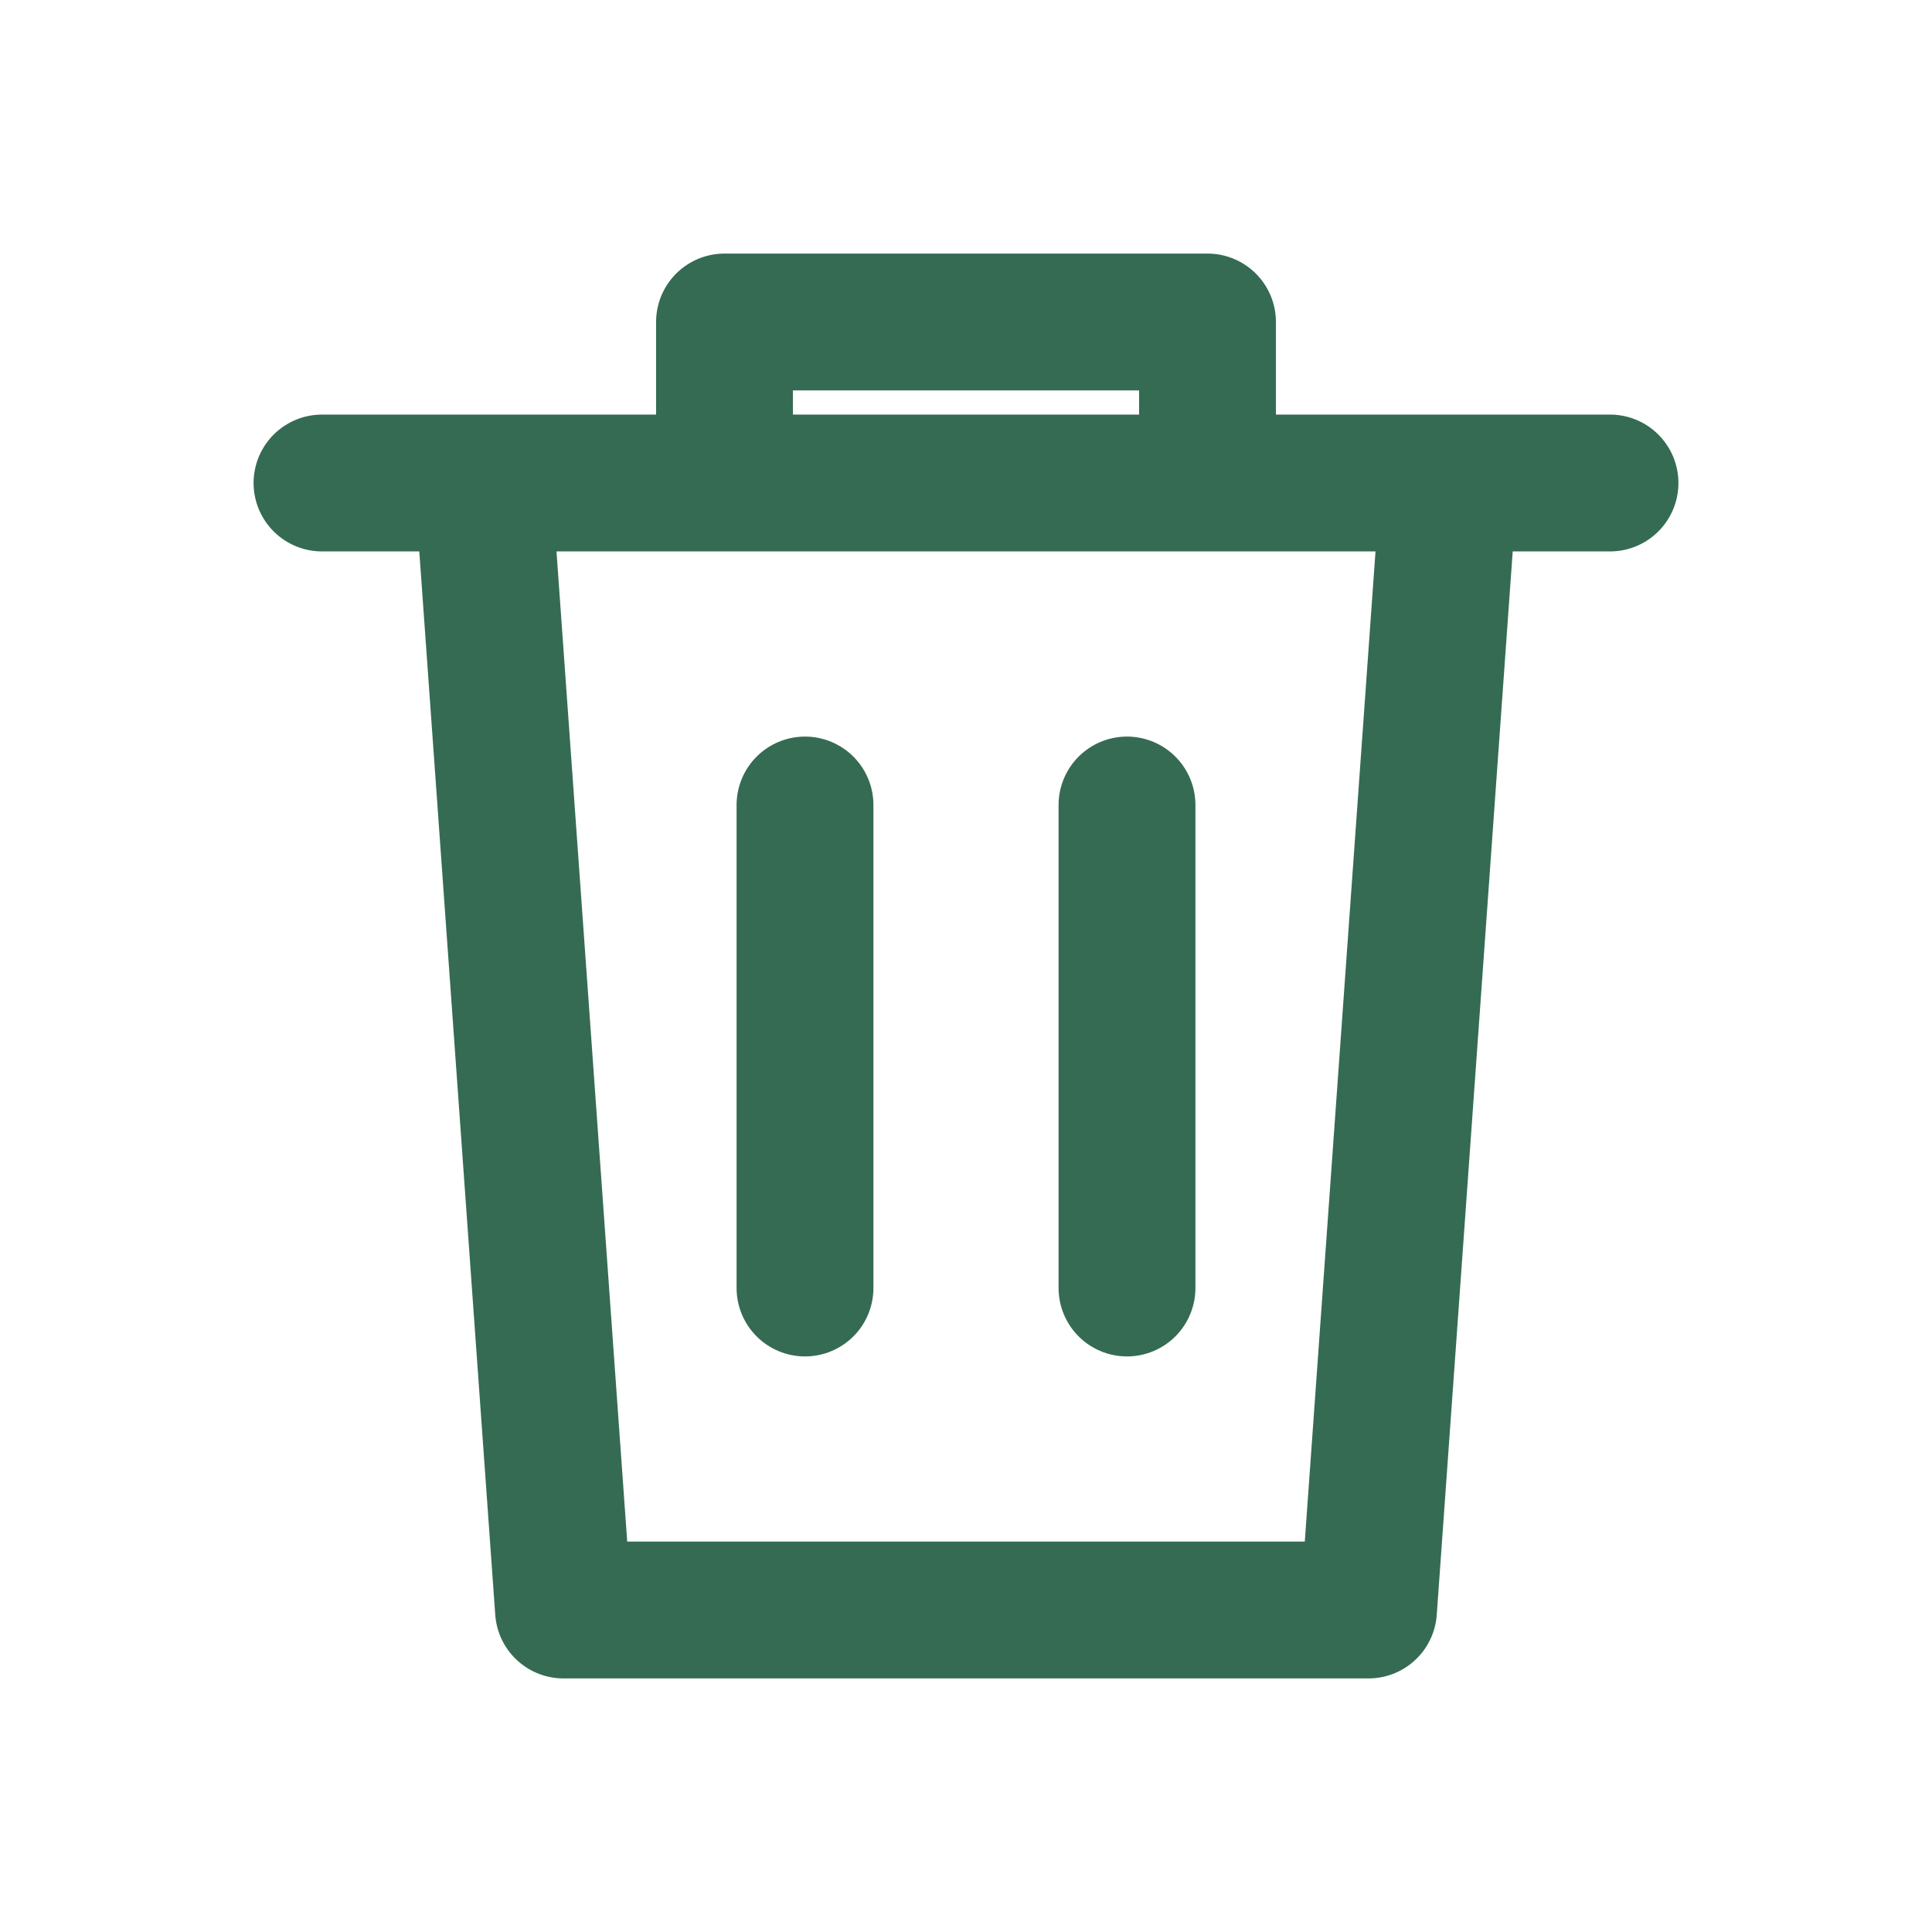
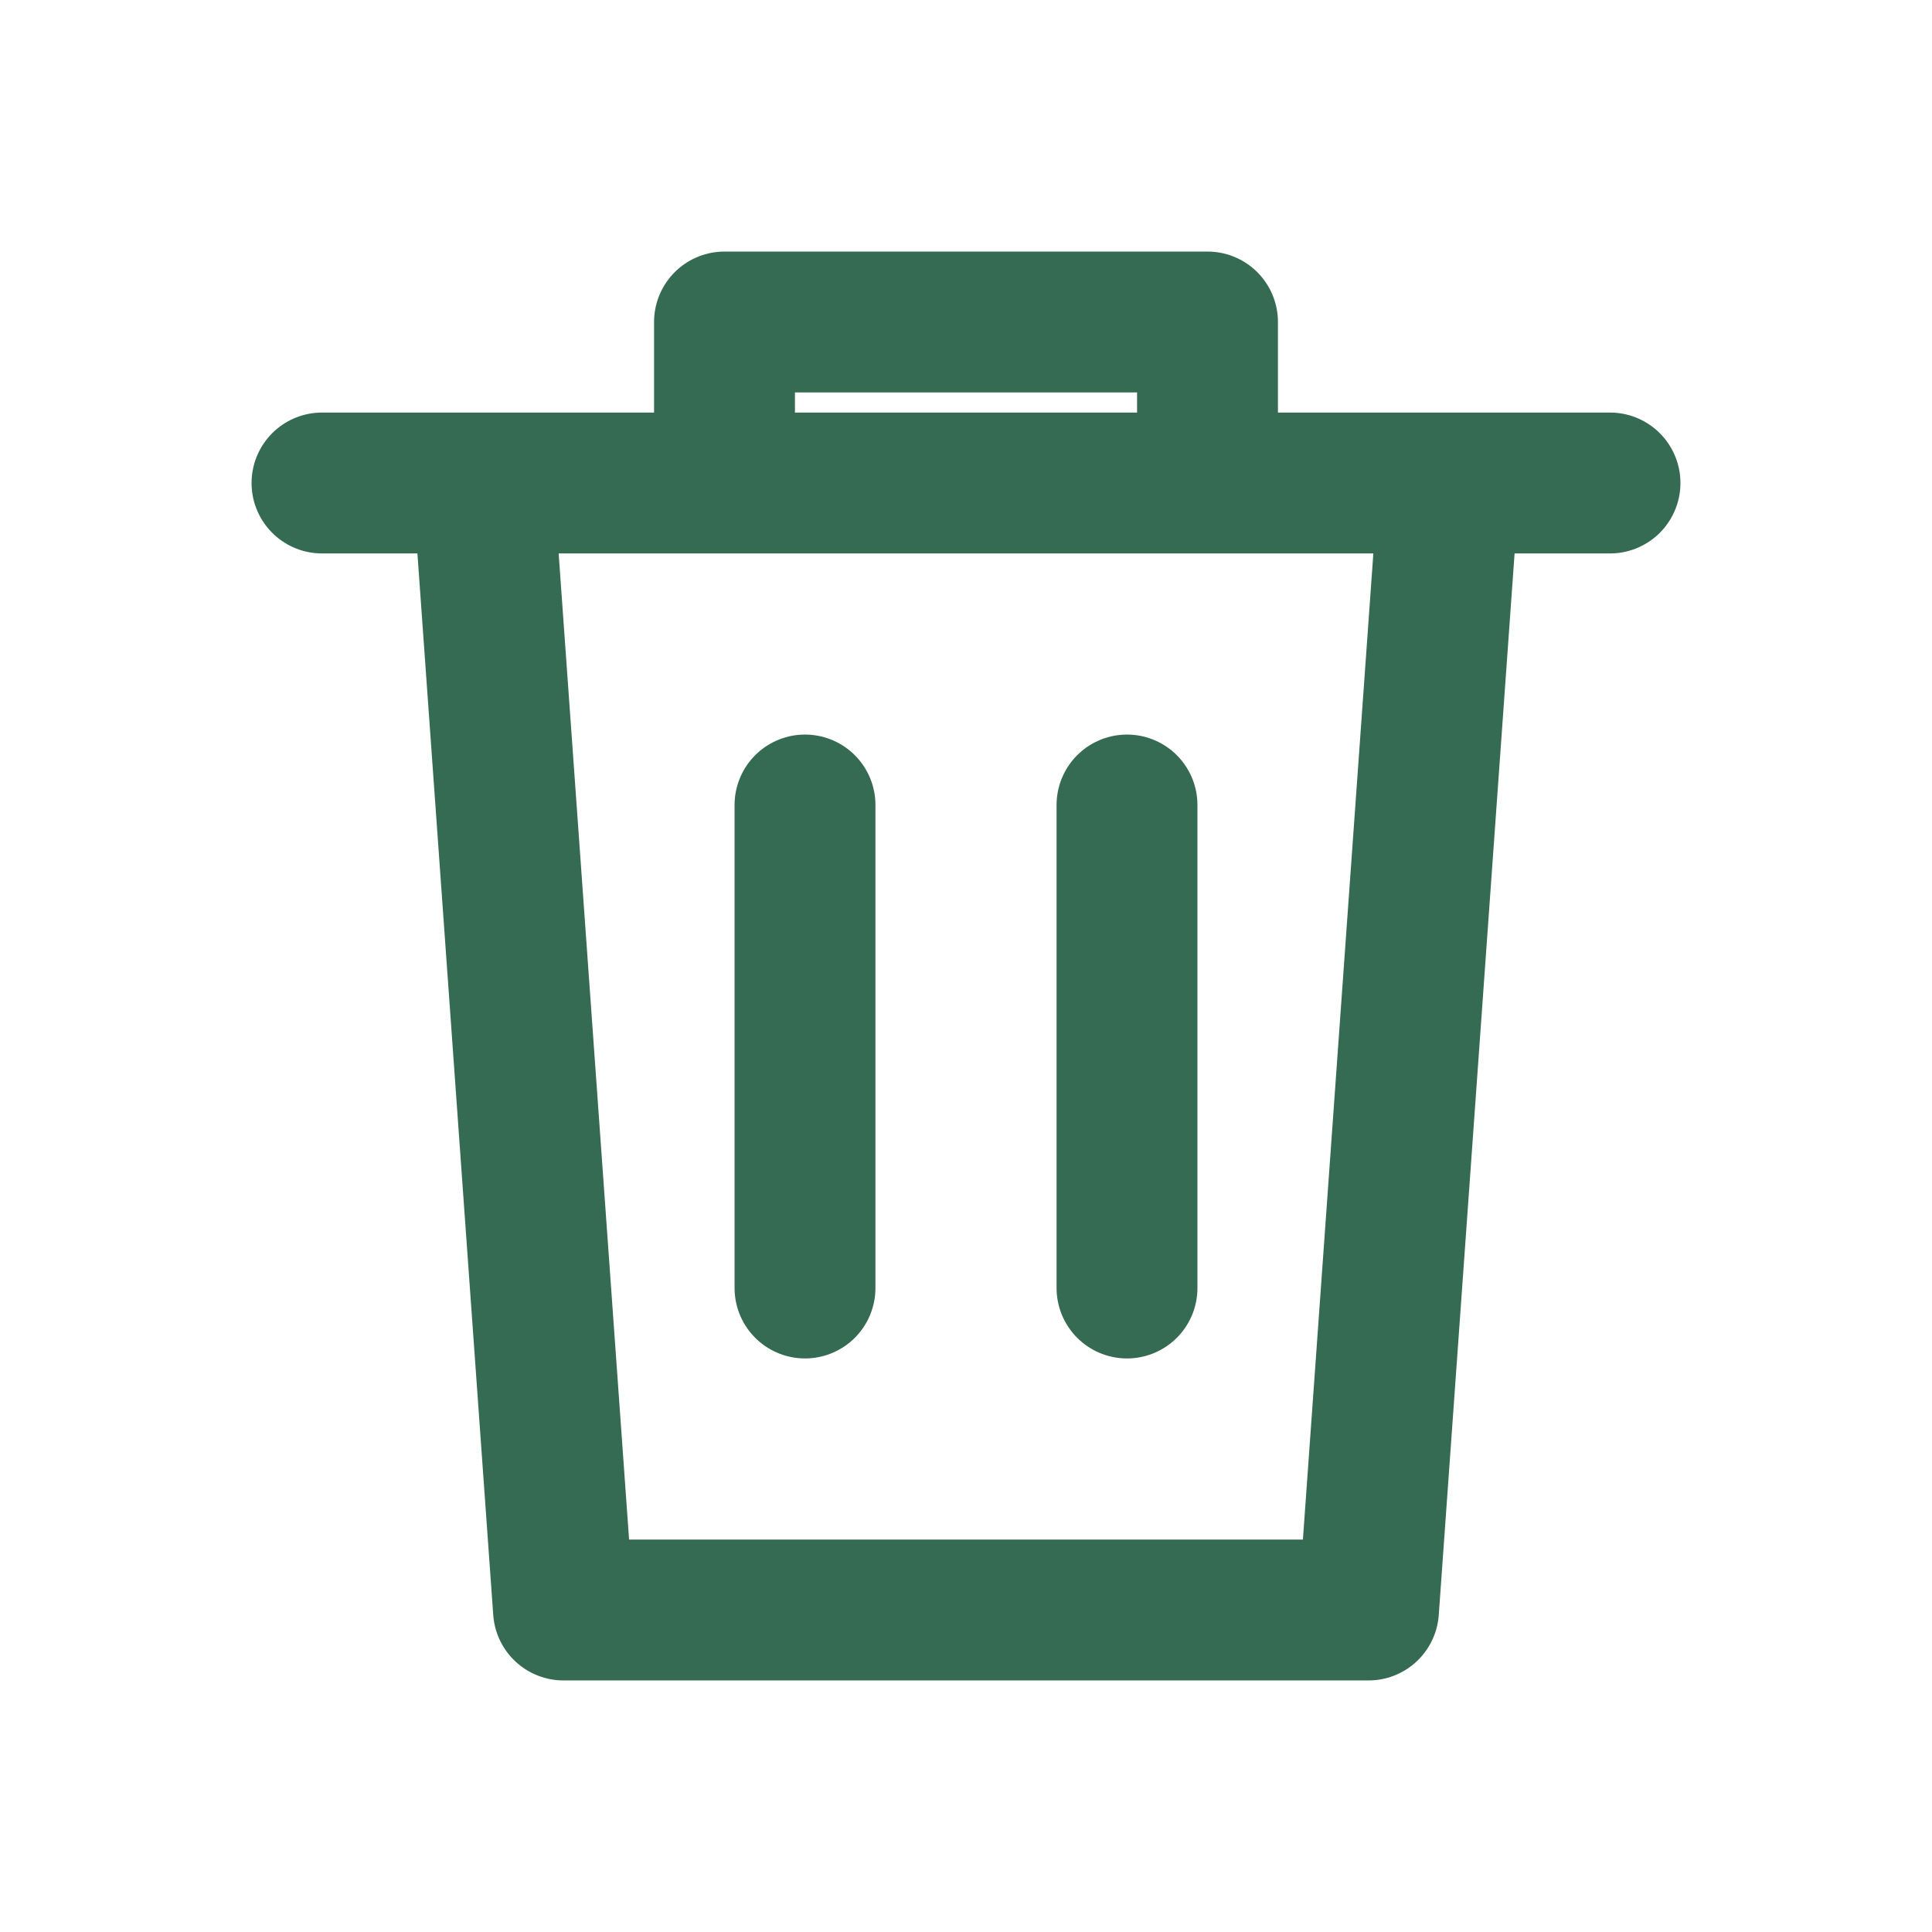
<svg xmlns="http://www.w3.org/2000/svg" preserveAspectRatio="none" overflow="visible" style="display: block;" width="24" height="24" viewBox="0 0 24 24" fill="none">
  <g id="Frame">
-     <path id="Vector" d="M4 6H20M9 6V4H15V6M6 6L7 20H17L18 6M10 10V16M14 10V16" stroke-width="1.7" stroke-linecap="round" stroke-linejoin="round" stroke="#356B53" />
+     <path id="Vector" d="M4 6H20M9 6V4H15V6M6 6L7 20H17L18 6M10 10V16M14 10V16" stroke-width="1.75" stroke-linecap="round" stroke-linejoin="round" stroke="#356B53" />
  </g>
</svg>
